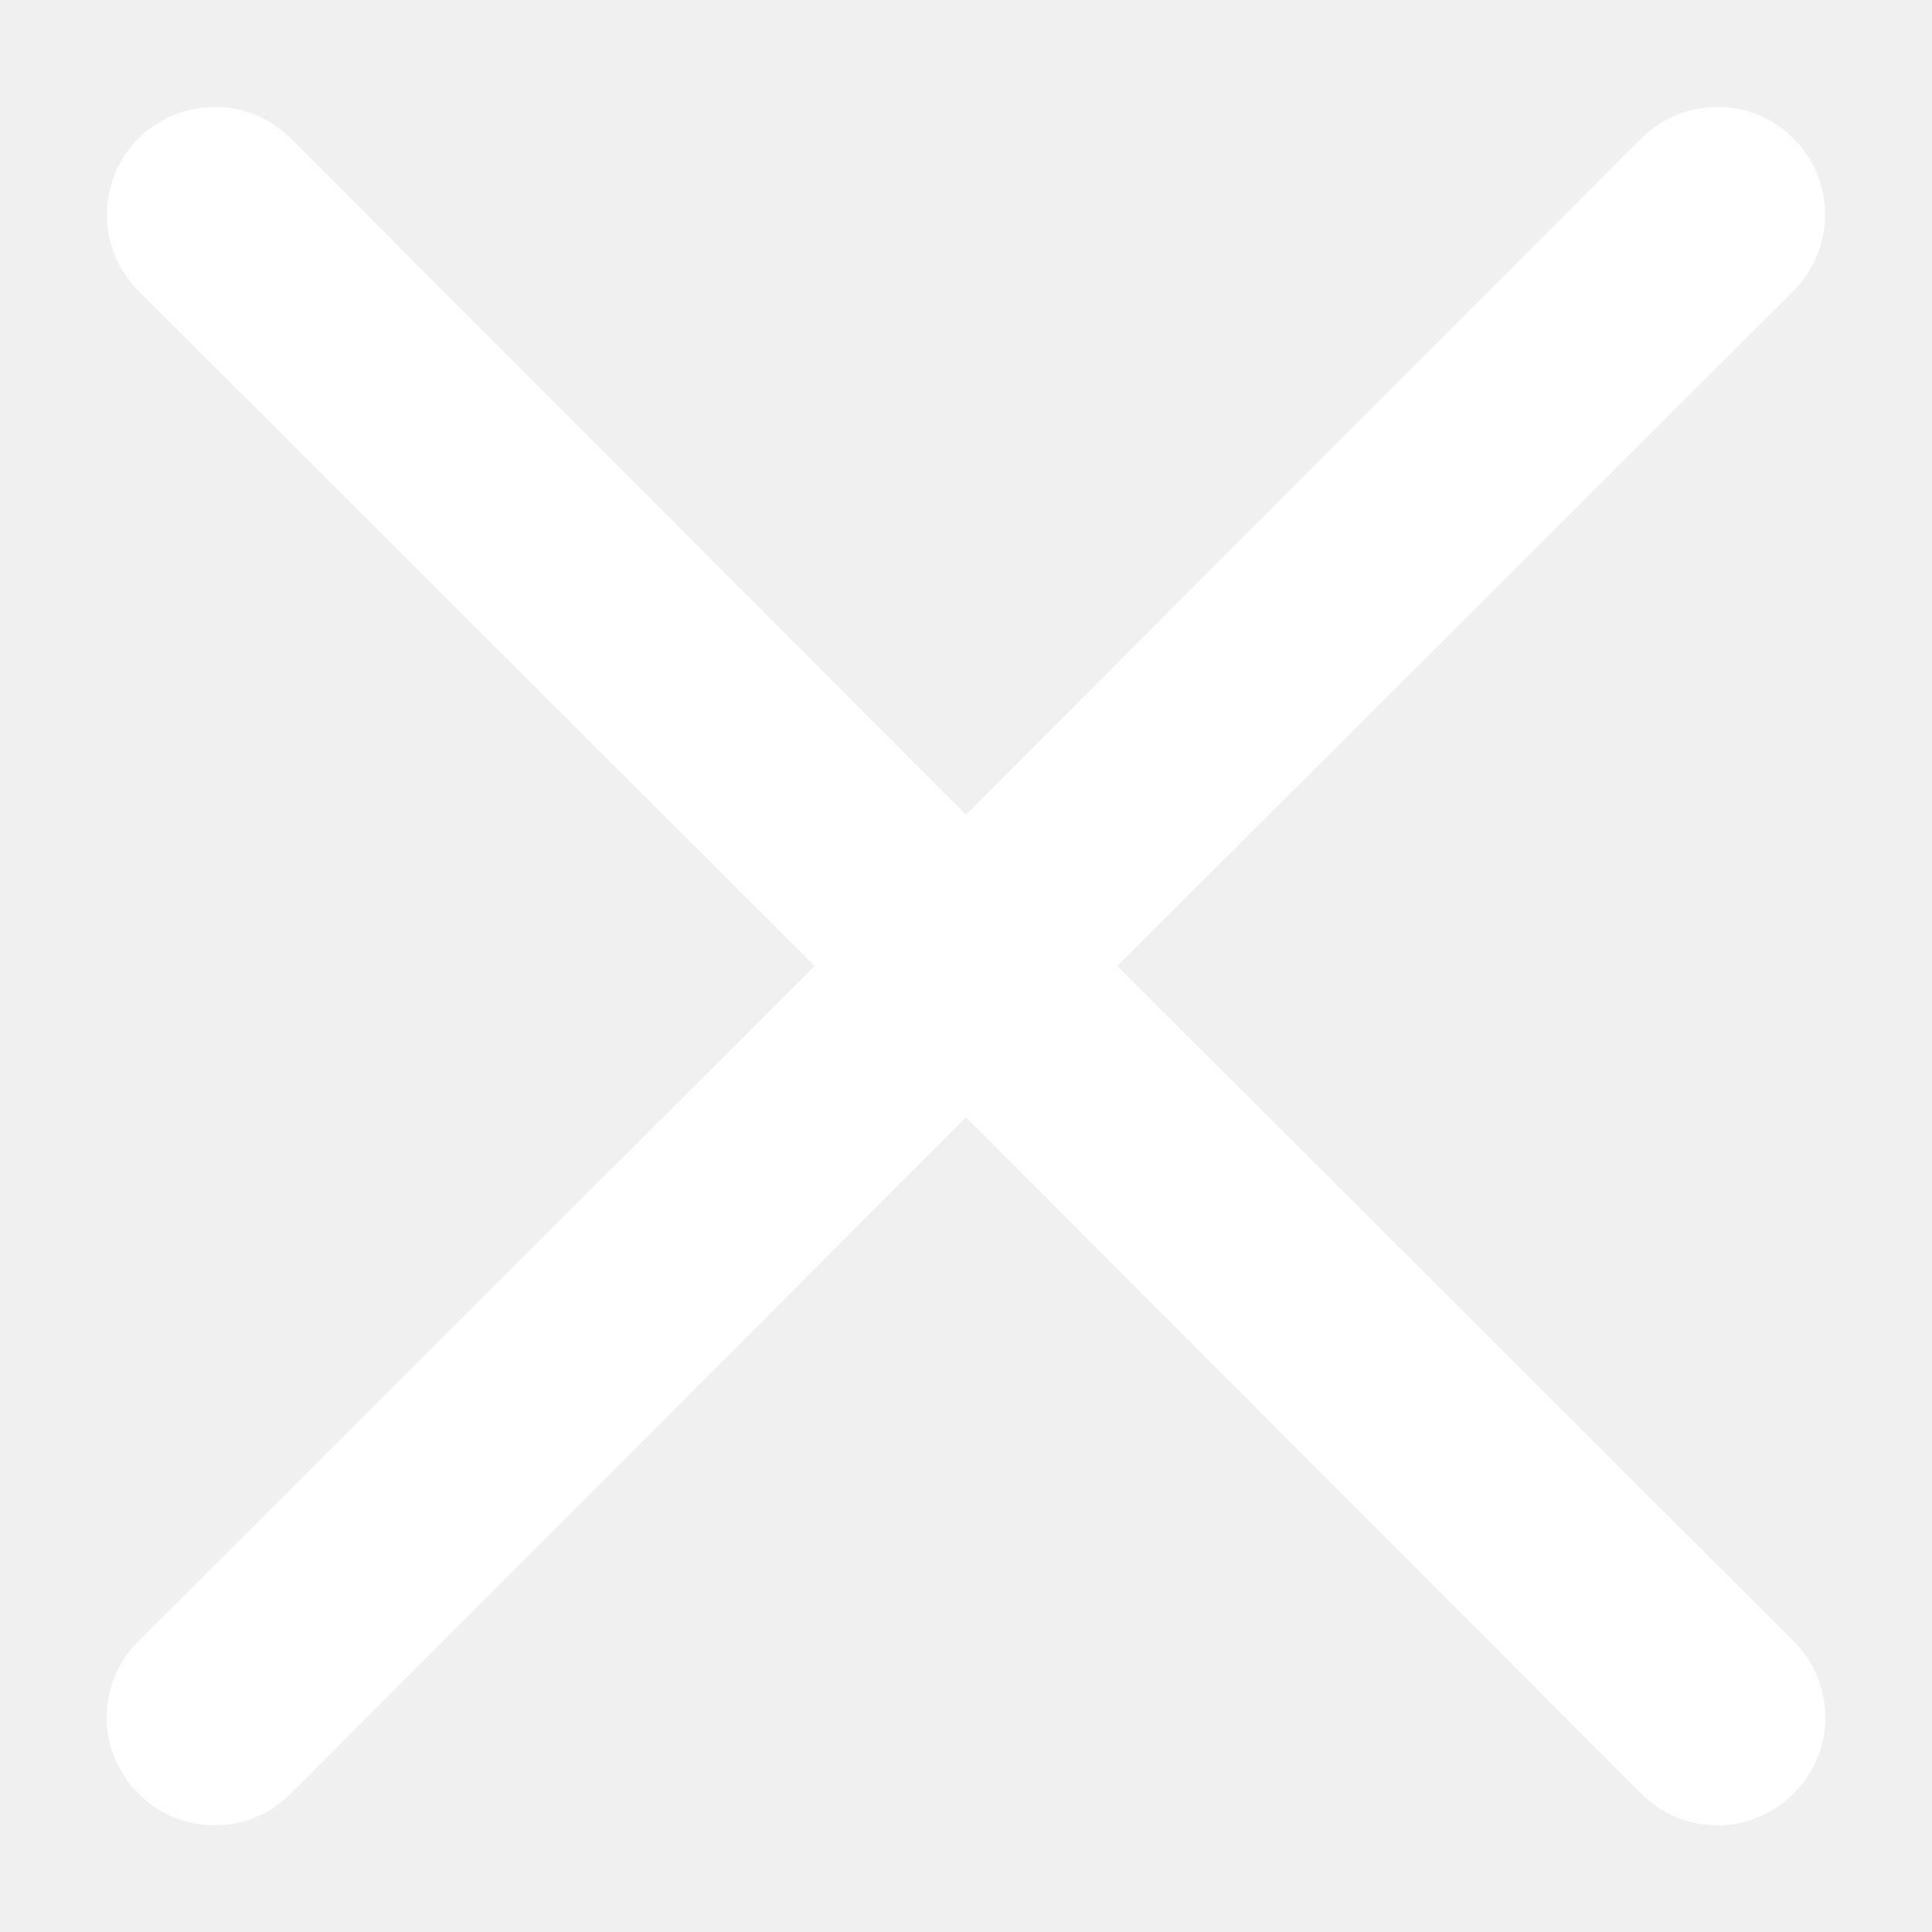
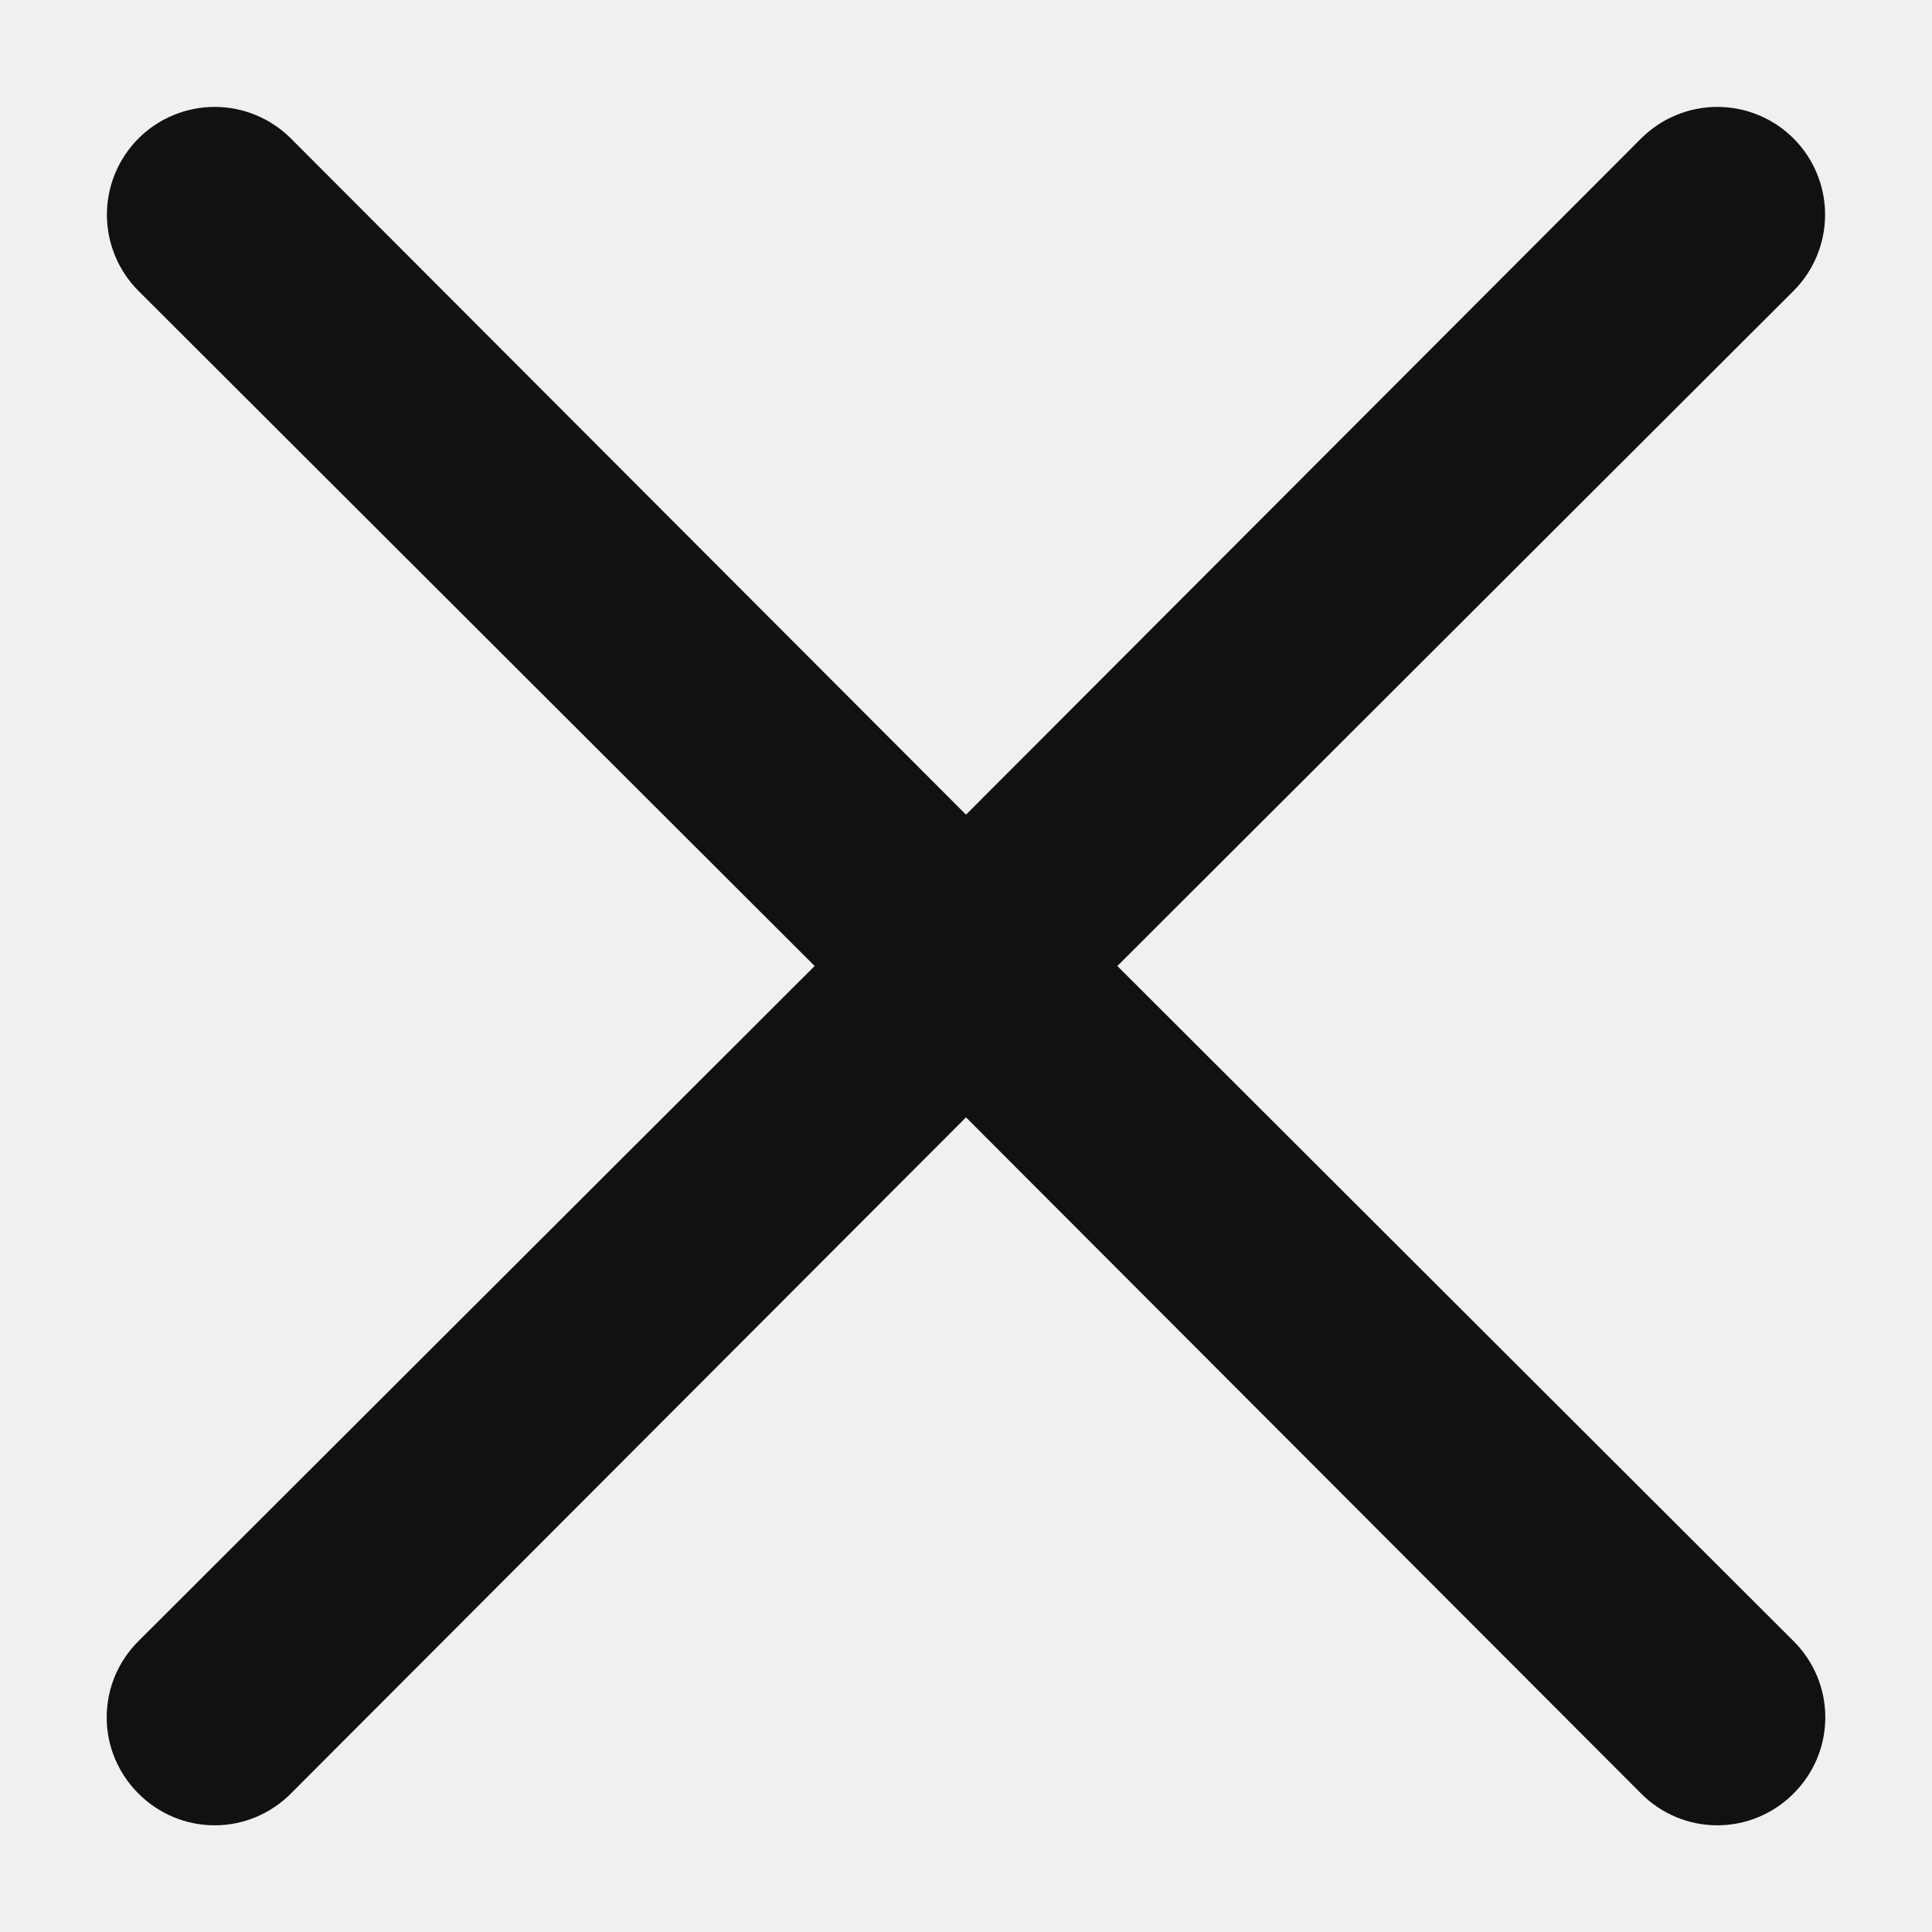
<svg xmlns="http://www.w3.org/2000/svg" width="18" height="18" viewBox="0 0 18 18" fill="#FFF">
-   <path d="M10.41 9L16.71 2.71C16.898 2.522 17.004 2.266 17.004 2C17.004 1.734 16.898 1.478 16.71 1.29C16.522 1.102 16.266 0.996 16 0.996C15.734 0.996 15.478 1.102 15.29 1.29L9 7.59L2.71 1.29C2.522 1.102 2.266 0.996 2 0.996C1.734 0.996 1.478 1.102 1.29 1.29C1.102 1.478 0.996 1.734 0.996 2C0.996 2.266 1.102 2.522 1.29 2.71L7.59 9L1.29 15.29C1.196 15.383 1.122 15.494 1.071 15.615C1.02 15.737 0.994 15.868 0.994 16C0.994 16.132 1.02 16.263 1.071 16.385C1.122 16.506 1.196 16.617 1.29 16.71C1.383 16.804 1.494 16.878 1.615 16.929C1.737 16.98 1.868 17.006 2 17.006C2.132 17.006 2.263 16.98 2.385 16.929C2.506 16.878 2.617 16.804 2.71 16.71L9 10.41L15.29 16.71C15.383 16.804 15.493 16.878 15.615 16.929C15.737 16.98 15.868 17.006 16 17.006C16.132 17.006 16.263 16.98 16.384 16.929C16.506 16.878 16.617 16.804 16.71 16.71C16.804 16.617 16.878 16.506 16.929 16.385C16.98 16.263 17.006 16.132 17.006 16C17.006 15.868 16.98 15.737 16.929 15.615C16.878 15.494 16.804 15.383 16.71 15.29L10.41 9Z" fill="#FFFFFF" />
+   <path d="M10.41 9L16.71 2.71C16.898 2.522 17.004 2.266 17.004 2C17.004 1.734 16.898 1.478 16.71 1.29C16.522 1.102 16.266 0.996 16 0.996C15.734 0.996 15.478 1.102 15.29 1.29L9 7.59L2.71 1.29C2.522 1.102 2.266 0.996 2 0.996C1.734 0.996 1.478 1.102 1.29 1.29C1.102 1.478 0.996 1.734 0.996 2C0.996 2.266 1.102 2.522 1.29 2.71L7.59 9L1.29 15.29C1.196 15.383 1.122 15.494 1.071 15.615C1.02 15.737 0.994 15.868 0.994 16C0.994 16.132 1.02 16.263 1.071 16.385C1.122 16.506 1.196 16.617 1.29 16.71C1.383 16.804 1.494 16.878 1.615 16.929C1.737 16.98 1.868 17.006 2 17.006C2.132 17.006 2.263 16.98 2.385 16.929C2.506 16.878 2.617 16.804 2.71 16.71L9 10.41L15.29 16.71C15.383 16.804 15.493 16.878 15.615 16.929C15.737 16.98 15.868 17.006 16 17.006C16.132 17.006 16.263 16.98 16.384 16.929C16.506 16.878 16.617 16.804 16.71 16.71C16.804 16.617 16.878 16.506 16.929 16.385C16.98 16.263 17.006 16.132 17.006 16C17.006 15.868 16.98 15.737 16.929 15.615C16.878 15.494 16.804 15.383 16.71 15.29L10.41 9Z" fill="#111111" />
</svg>
